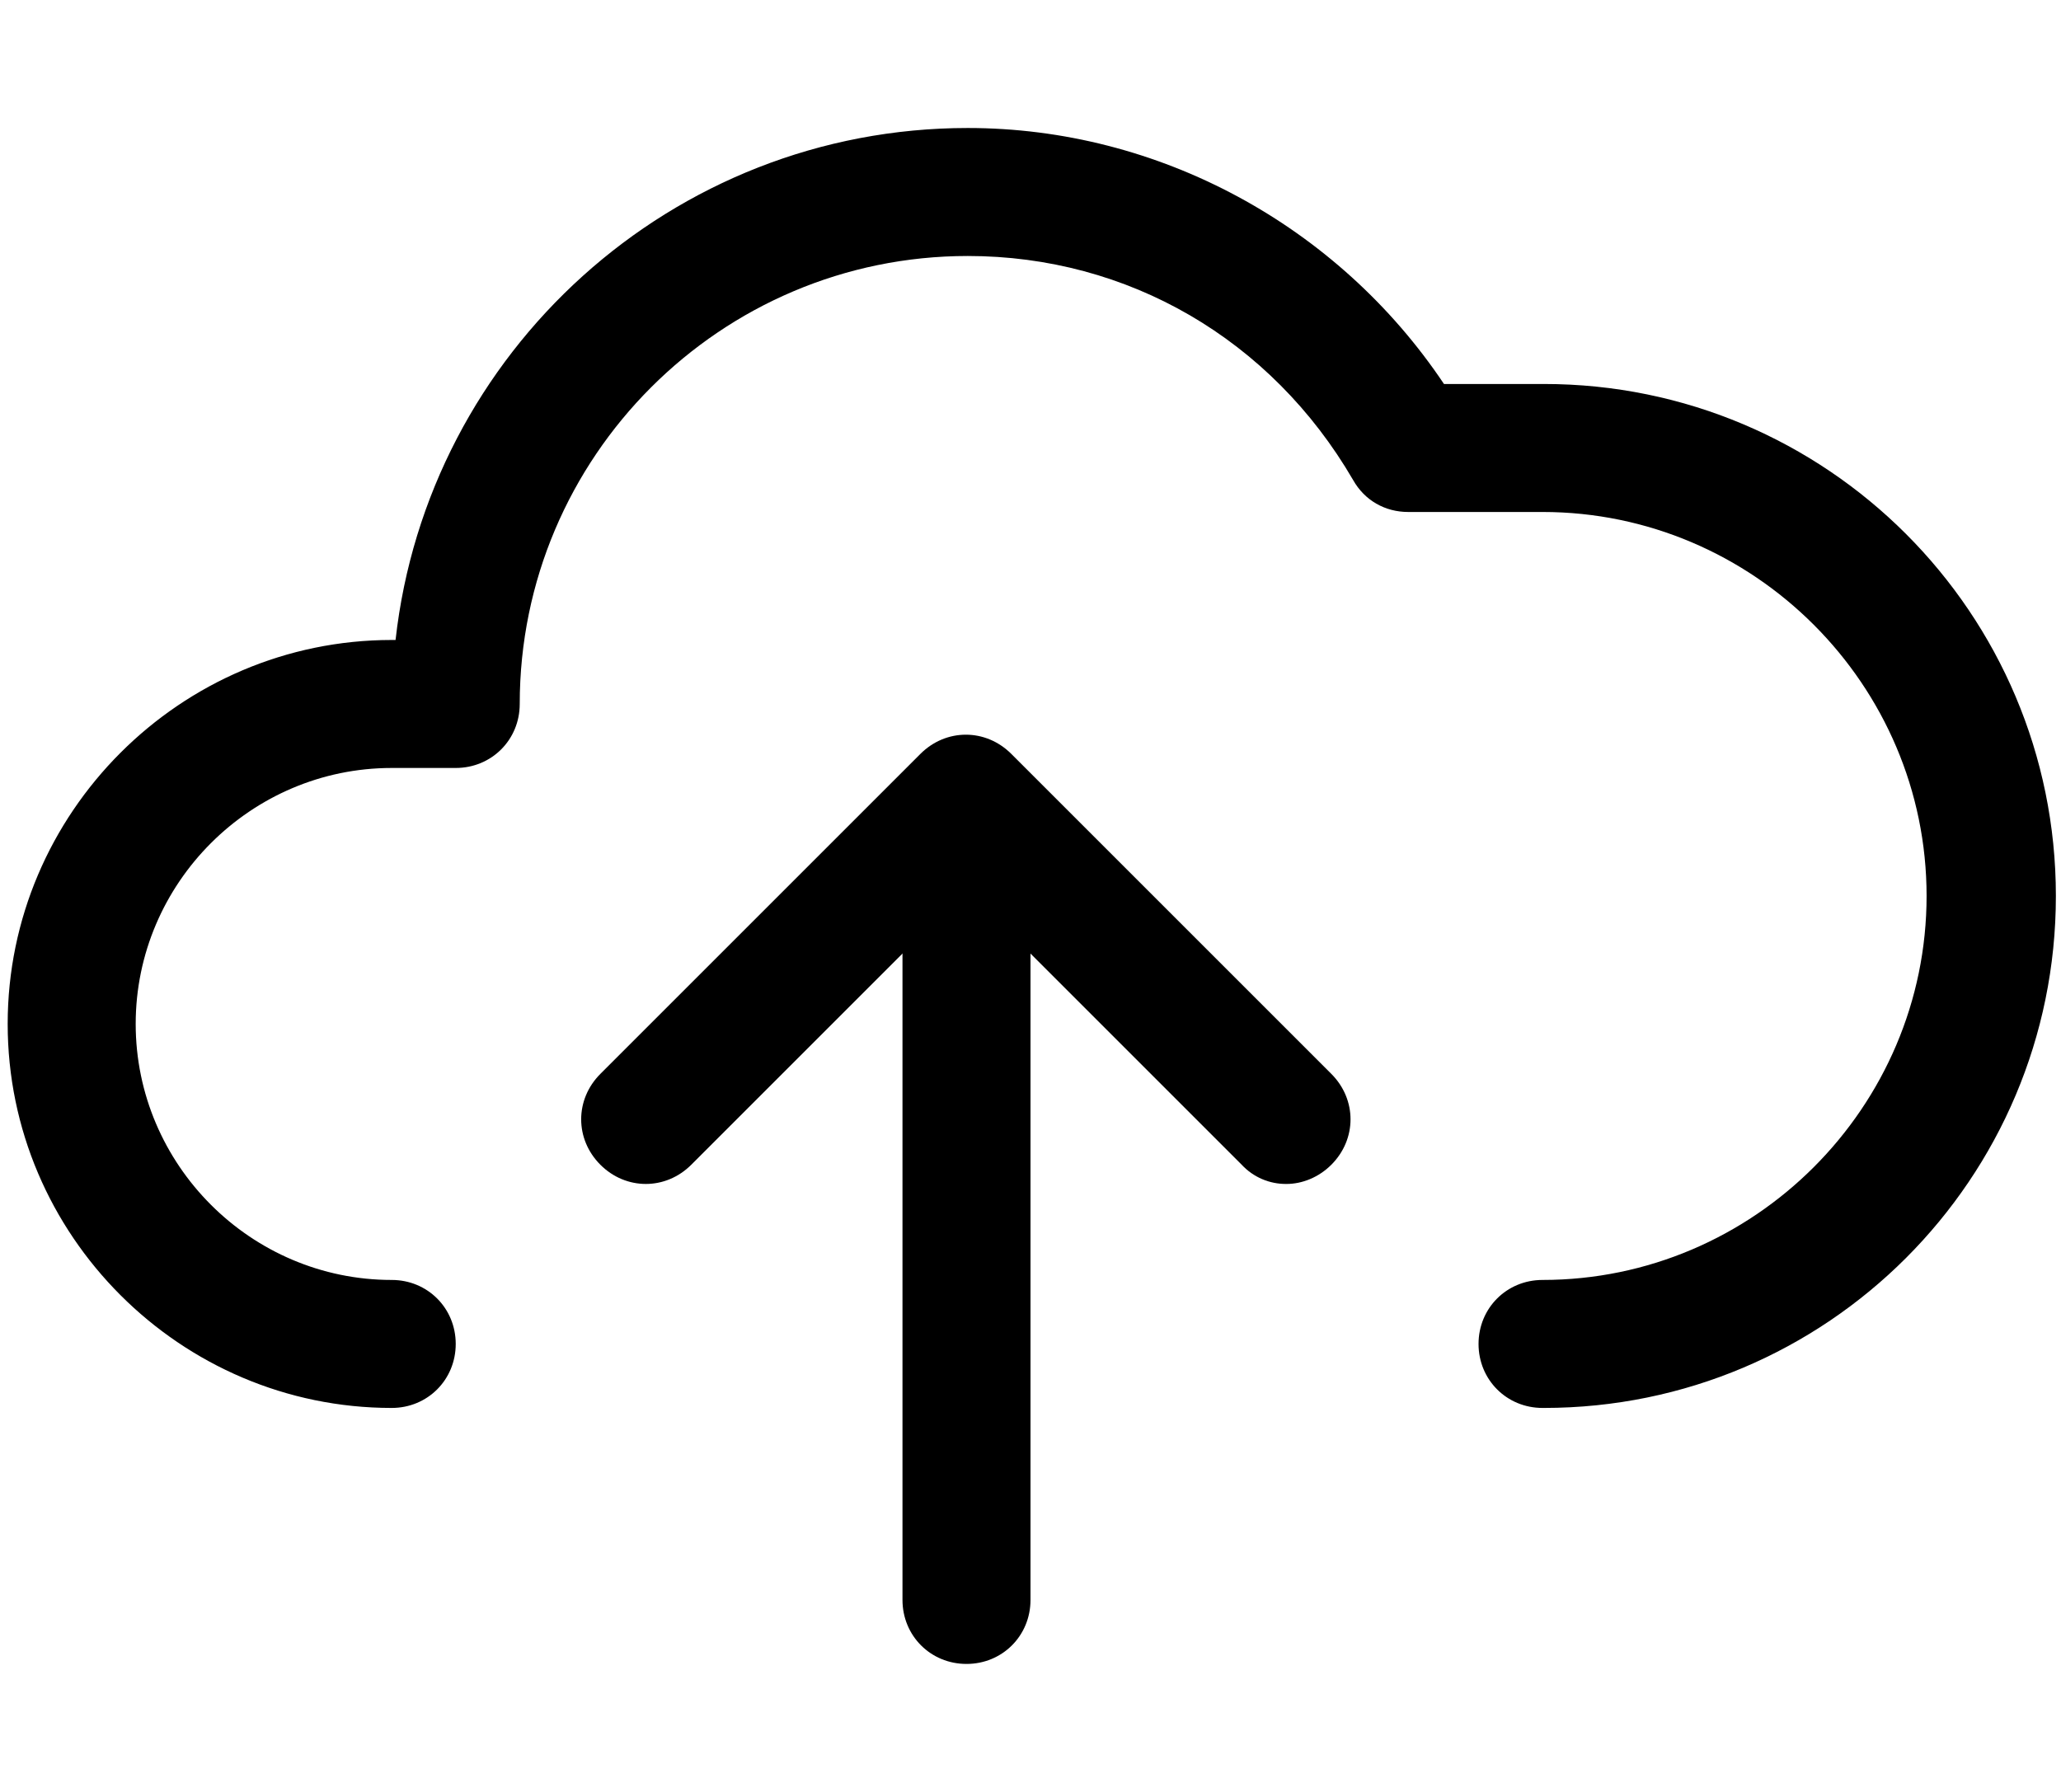
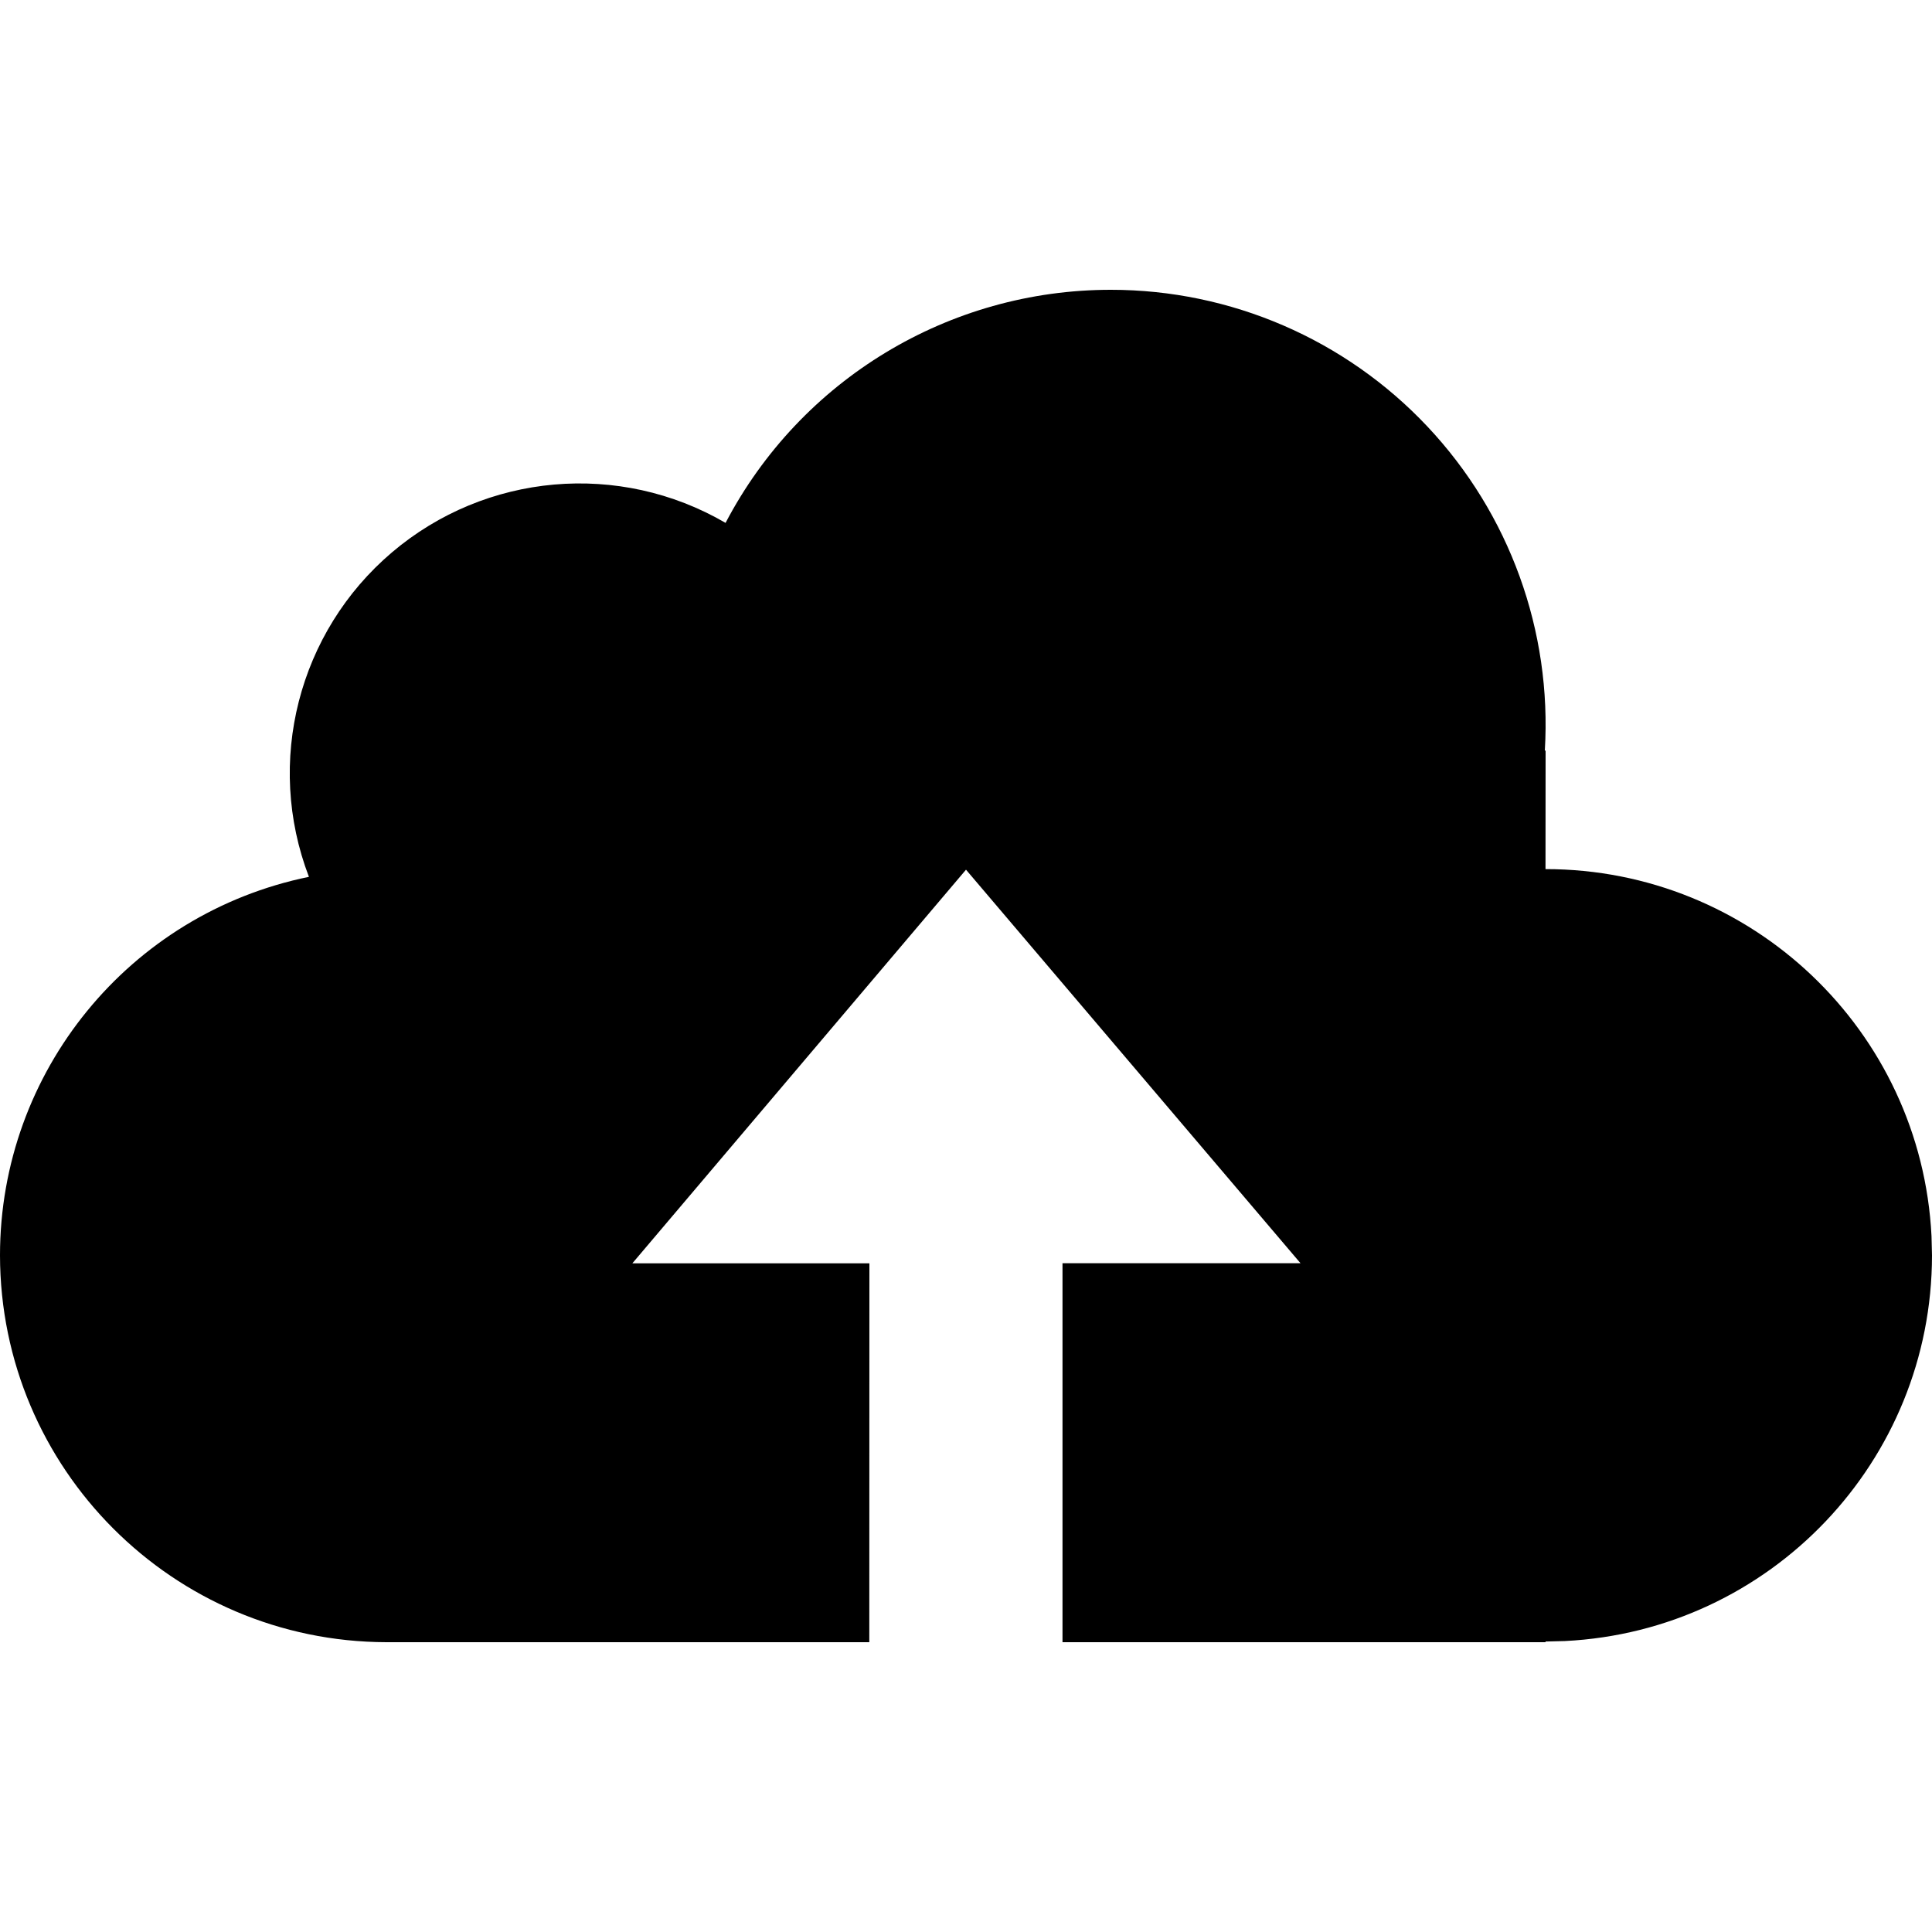
- <svg xmlns="http://www.w3.org/2000/svg" width="1.15em" height="1em" viewBox="0 0 16 14">
-   <path fill="currentColor" d="M12 11c-.28 0-.5-.22-.5-.5s.22-.5.5-.5c1.65 0 3-1.35 3-3s-1.35-3-3-3h-1.05c-.18 0-.34-.09-.43-.25C9.88 2.65 8.76 2 7.51 2c-1.93 0-3.5 1.57-3.5 3.5c0 .28-.22.5-.5.5h-.5c-1.1 0-2 .9-2 2s.9 2 2 2c.28 0 .5.22.5.5s-.22.5-.5.5c-1.65 0-3-1.35-3-3s1.35-3 3-3h.03c.25-2.25 2.16-4 4.47-4c1.49 0 2.89.76 3.72 2h.78c2.21 0 4 1.79 4 4s-1.79 4-4 4Z" />
-   <path fill="currentColor" d="M10 9.25a.47.47 0 0 1-.35-.15L7.5 6.95L5.35 9.1c-.2.2-.51.2-.71 0s-.2-.51 0-.71l2.5-2.5c.2-.2.51-.2.71 0l2.5 2.5c.2.2.2.51 0 .71c-.1.1-.23.15-.35.15" />
-   <path fill="currentColor" d="M7.5 13c-.28 0-.5-.22-.5-.5v-6c0-.28.22-.5.5-.5s.5.22.5.5v6c0 .28-.22.5-.5.5" />
+ <svg xmlns="http://www.w3.org/2000/svg" width="1em" height="1em" viewBox="0 0 20 20">
+   <path fill="currentColor" fill-rule="evenodd" d="M11.5 3a4.5 4.5 0 0 1 4.492 4.77H16l-.001 1.227a4 4 0 0 1 3.996 3.799l.005.2a4 4 0 0 1-3.8 3.992l-.2.005h-.001L16 17h-5.001v-3.923h2.464L10 9.003l-3.454 4.075H9L8.999 17H4a4.01 4.01 0 0 1-4-4.005a4 4 0 0 1 3.198-3.918a3 3 0 0 1 4.313-3.664A4.5 4.5 0 0 1 11.5 3" />
</svg>
